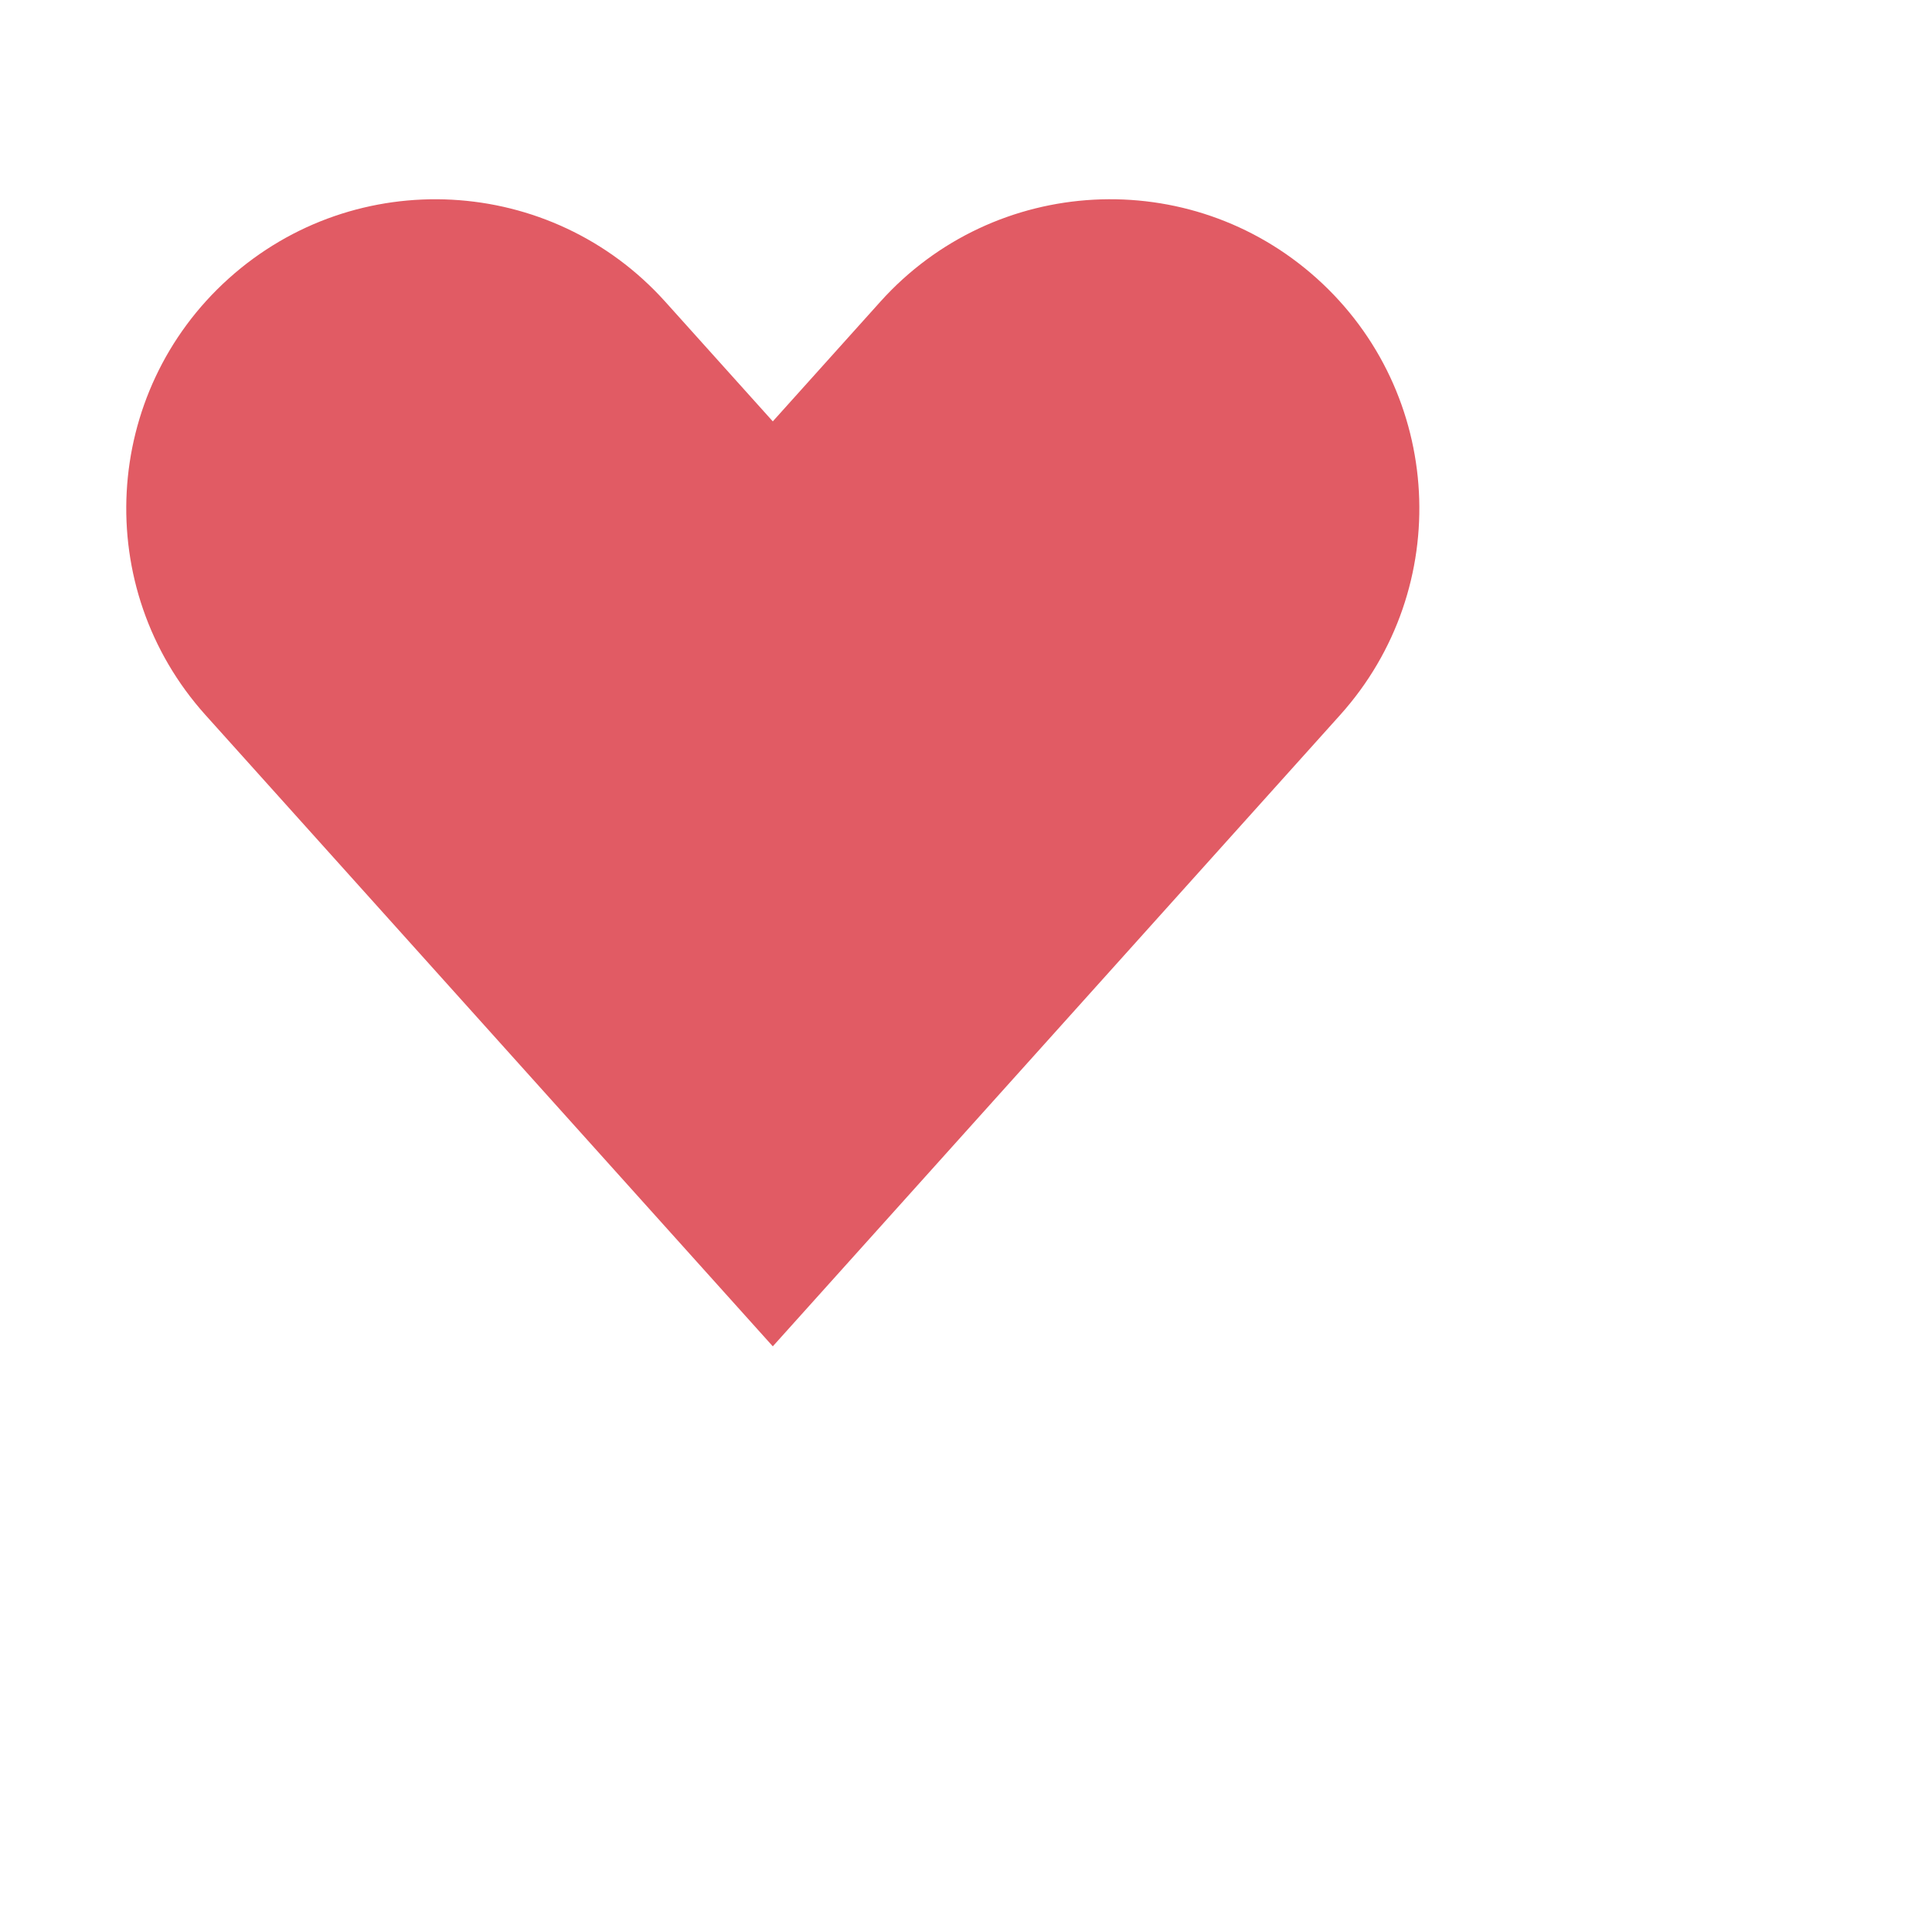
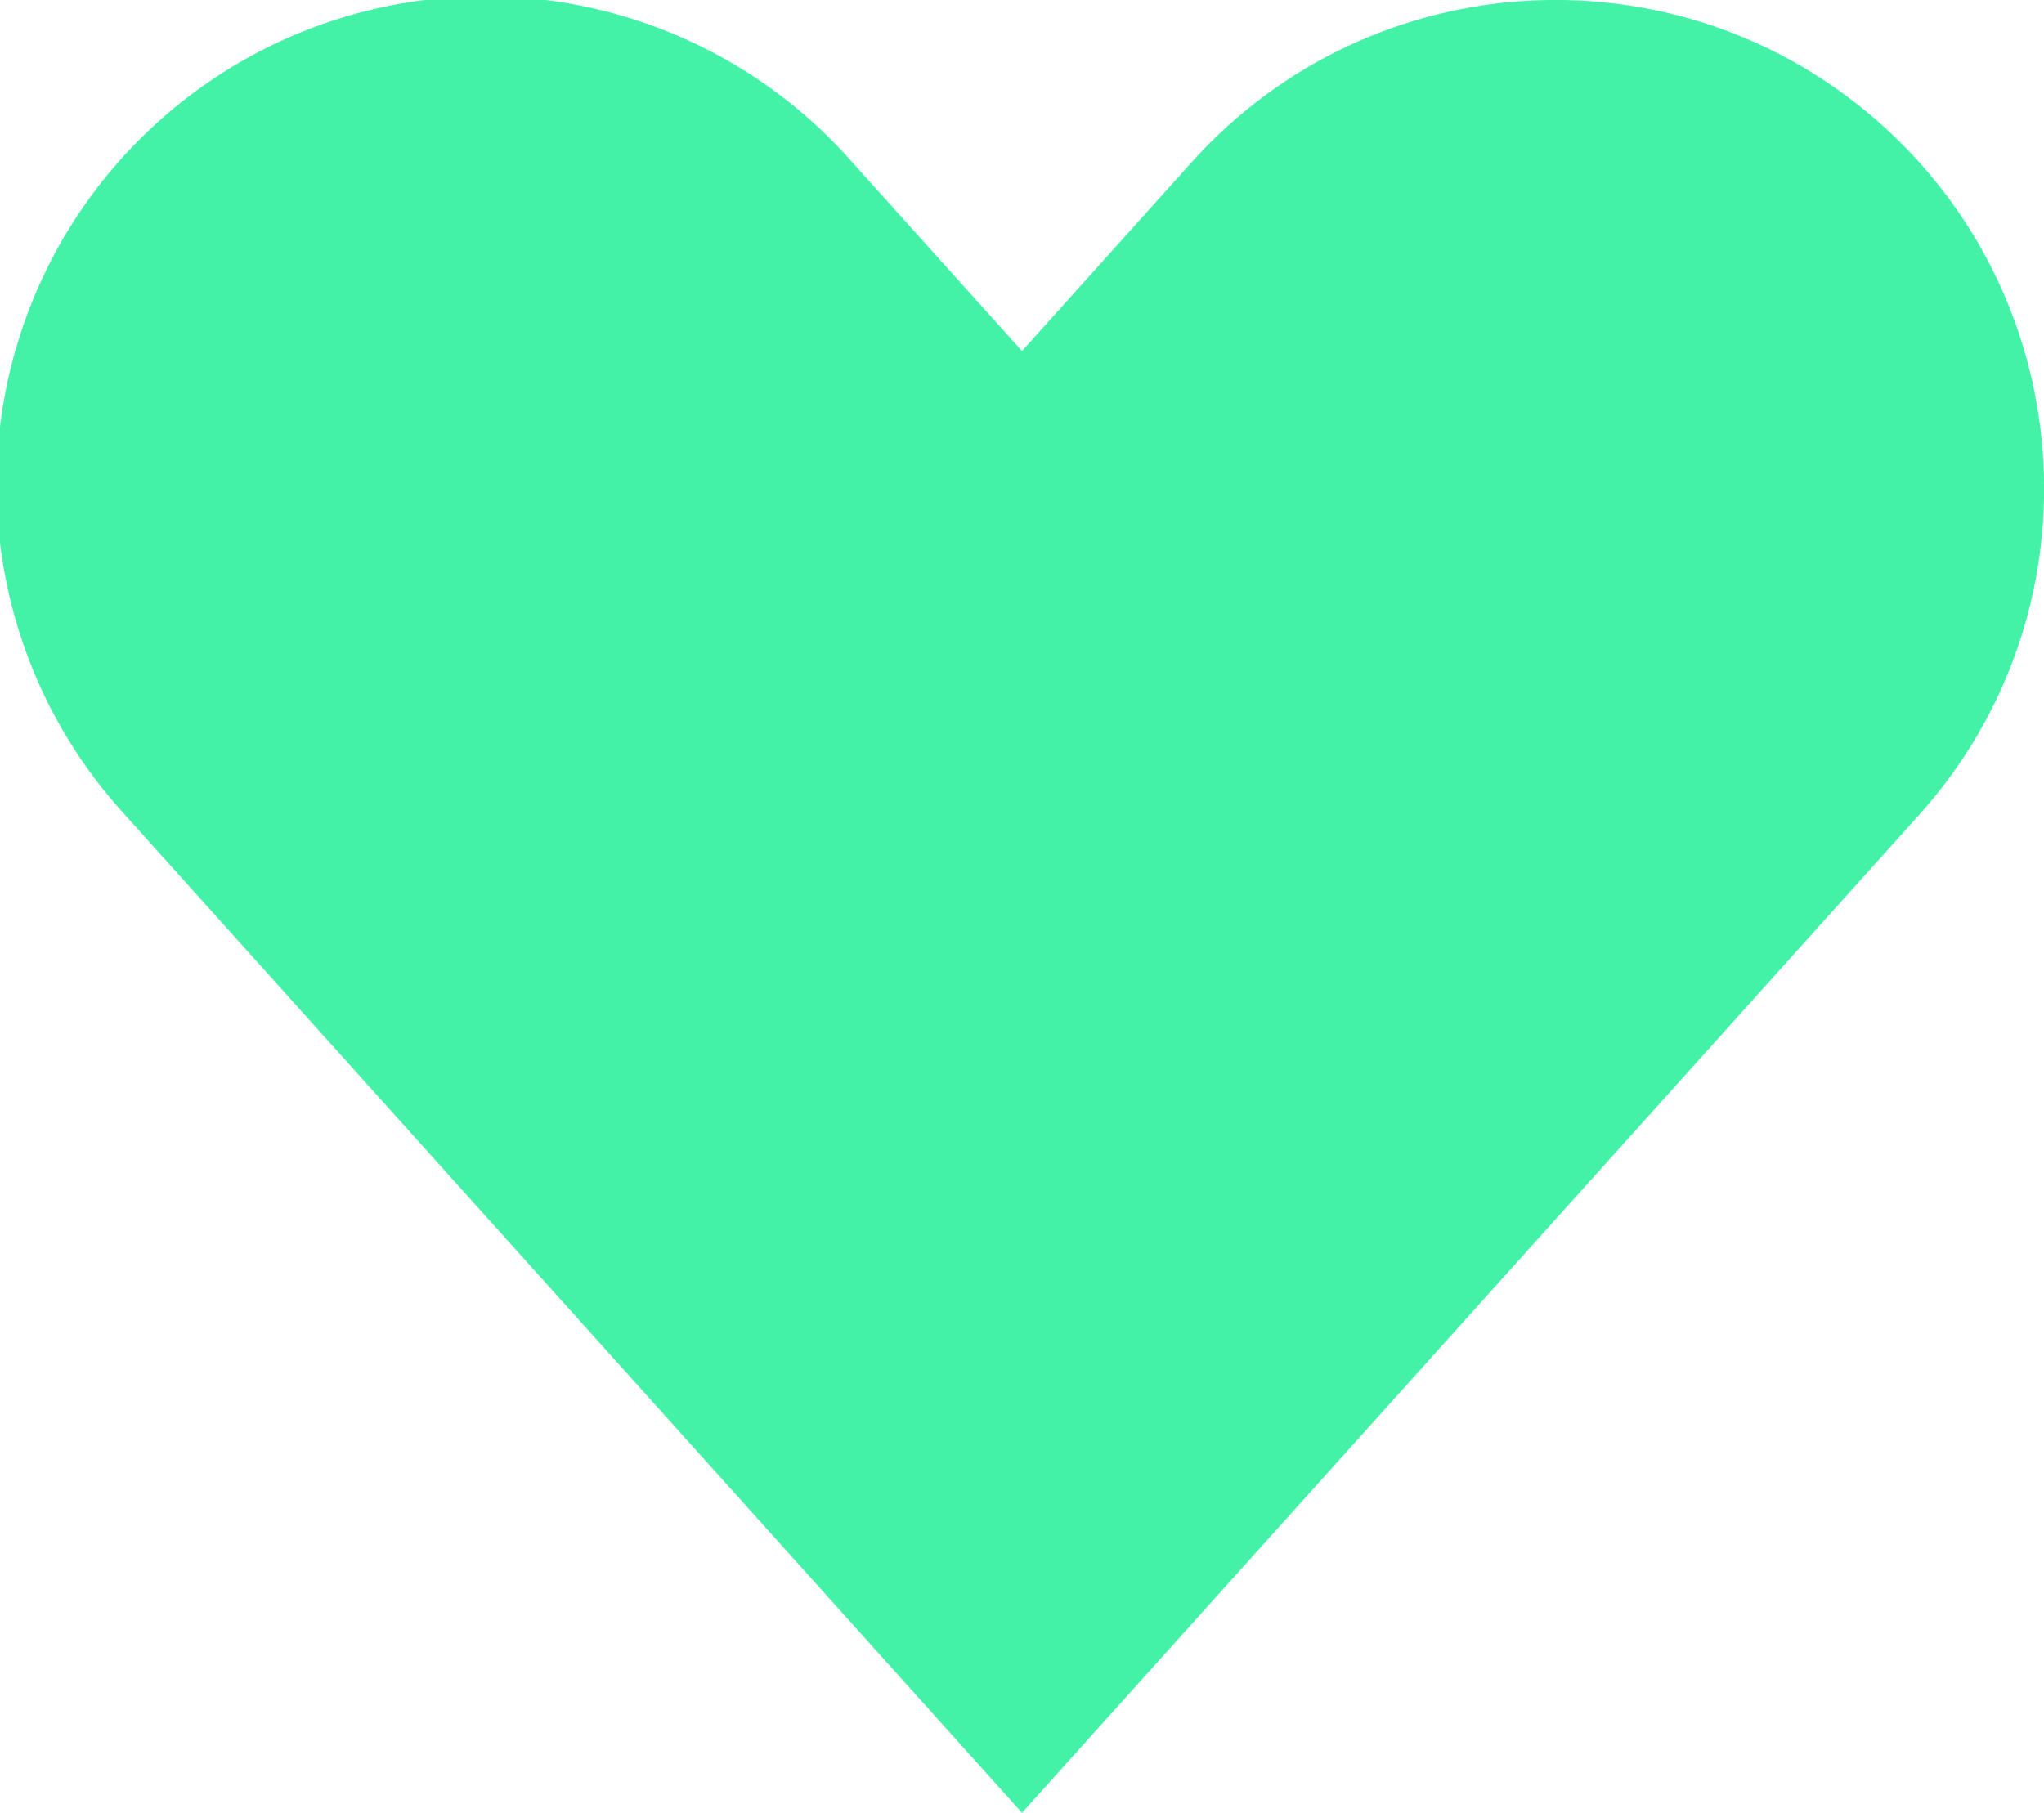
- <svg xmlns="http://www.w3.org/2000/svg" viewBox="0 0 100 100" width="200px" height="200px" style="width:100%;height:100%;background-color: none;animation-play-state:paused">
-   <g class="ldl-scale" style="transform-origin:50% 50% 0px;transform:rotate(0deg) scale(0.8);animation-play-state:paused">
-     <g style="animation-play-state:paused">
-       <path fill="#e15b64" d="M50 87.108L13.293 46.26c-7.383-8.216-6.708-20.861 1.508-28.244 8.217-7.382 20.861-6.708 28.244 1.508L50 27.263l6.955-7.74c7.383-8.216 20.029-8.89 28.244-1.508 8.216 7.383 8.891 20.028 1.508 28.244L50 87.108z" style="fill:rgb(225, 91, 100);animation-play-state:paused" />
+ <svg xmlns="http://www.w3.org/2000/svg" viewBox="0 0 167.32 148.43">
+   <defs>
+     <style>.cls-1{fill:#43f2a7;}</style>
+   </defs>
+   <g id="Layer_2" data-name="Layer 2">
+     <g id="Layer_1-2" data-name="Layer 1">
+       <path class="cls-1" d="M83.66,148.43,10.25,66.74a40,40,0,1,1,59.5-53.47L83.66,28.74,97.57,13.26a40,40,0,0,1,59.51,53.48Z" />
    </g>
  </g>
</svg>
